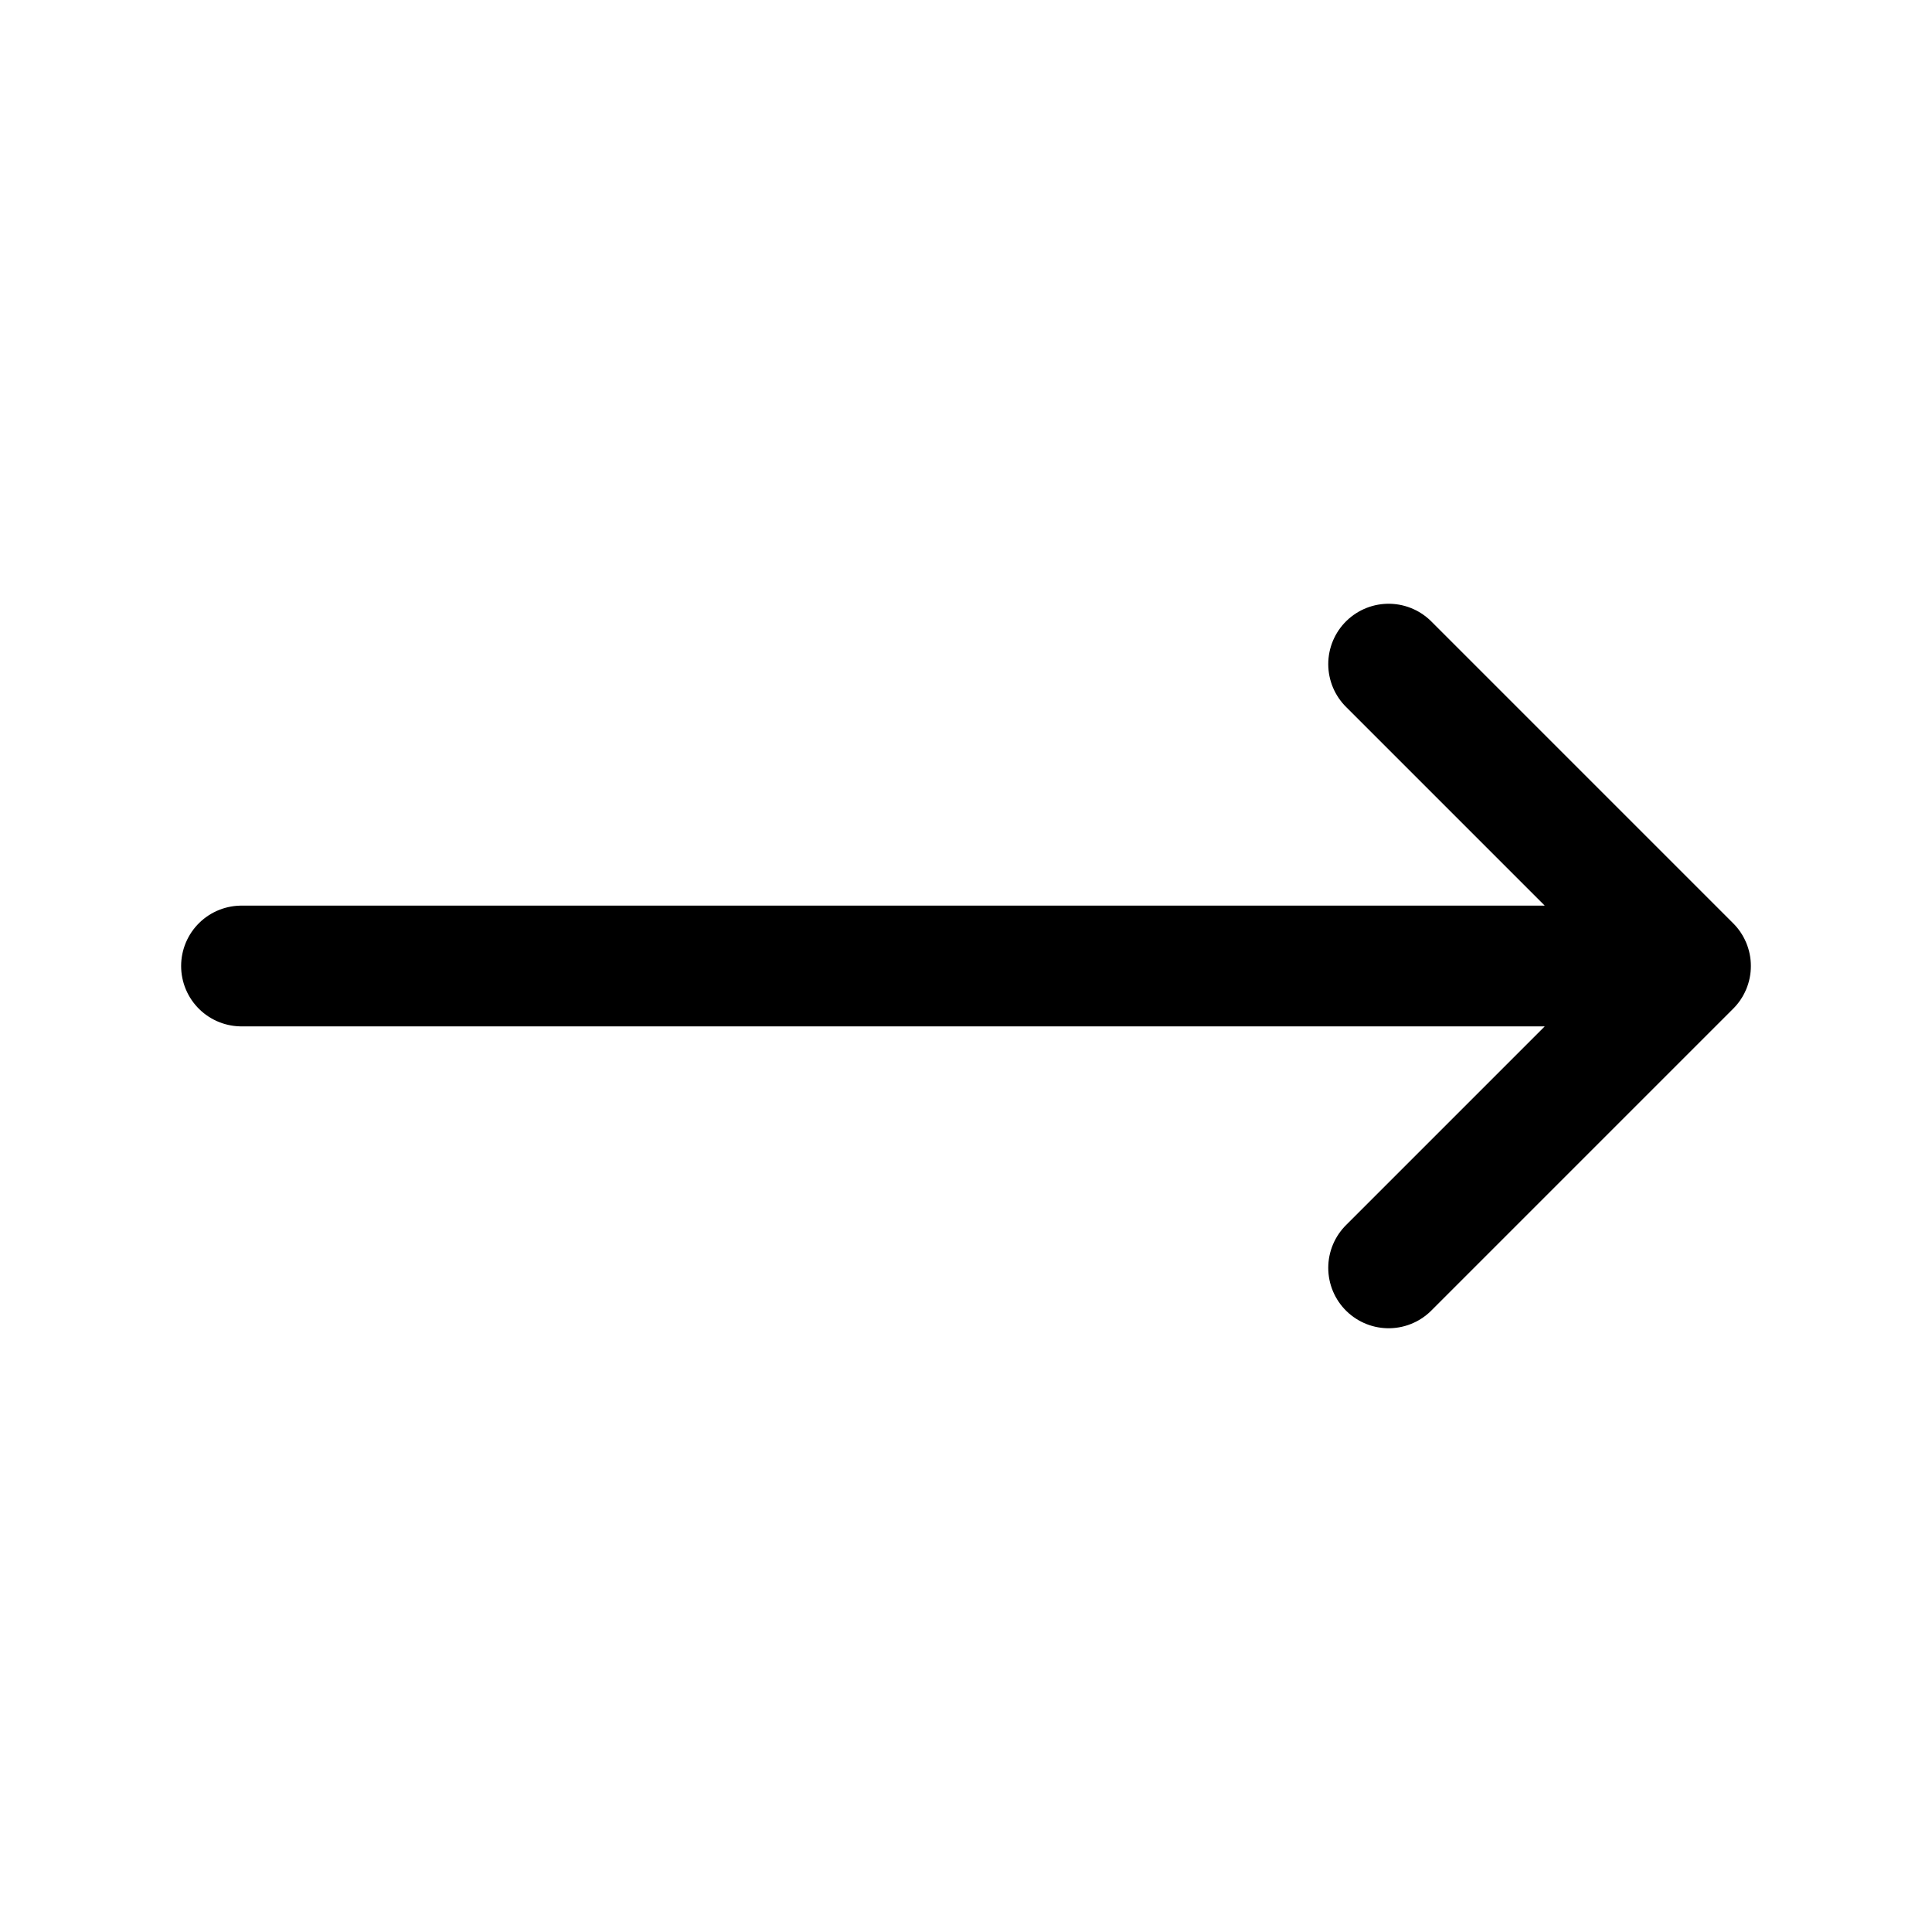
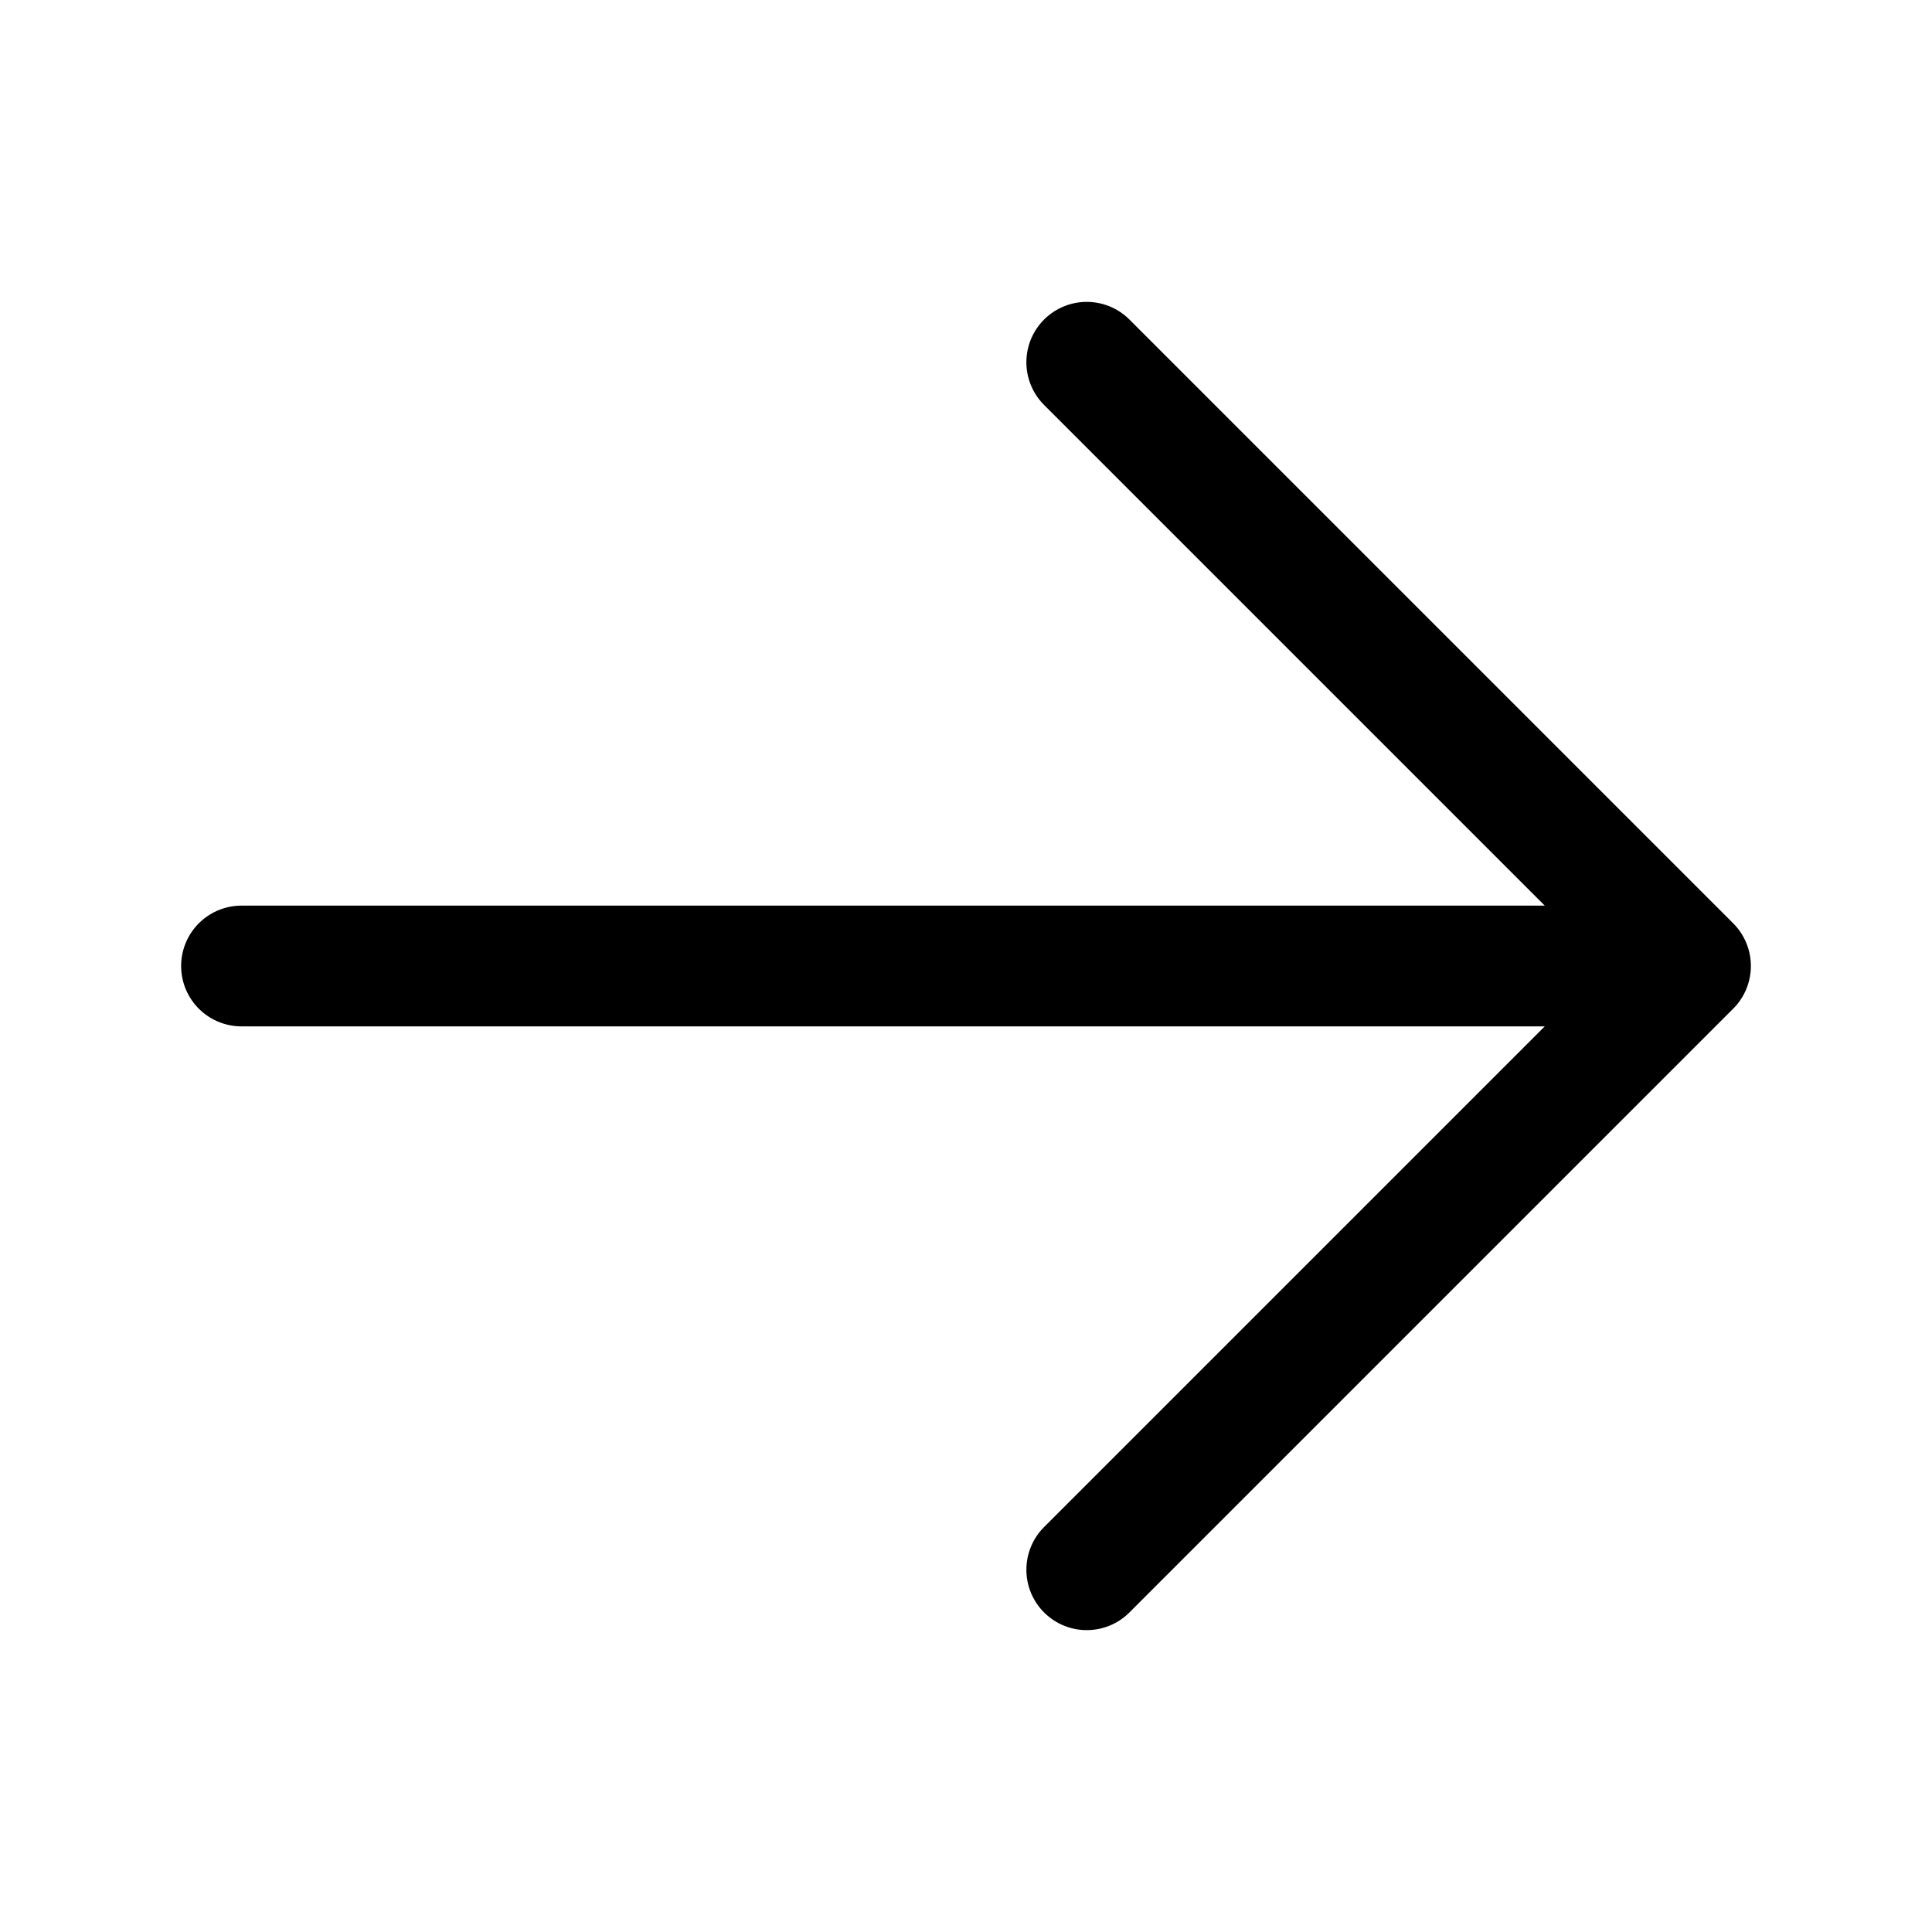
<svg xmlns="http://www.w3.org/2000/svg" fill="none" viewBox="0 0 24 24" stroke-width="1.5" stroke="currentColor" class="w-6 h-6">
-   <path stroke-linecap="round" stroke-linejoin="round" d="M17.25 8.25 21 12m0 0-3.75 3.75M21 12H3" />
+   <path stroke-linecap="round" stroke-linejoin="round" d="M13.5 4.5 21 12m0 0-7.5 7.5M21 12H3" />
</svg>
